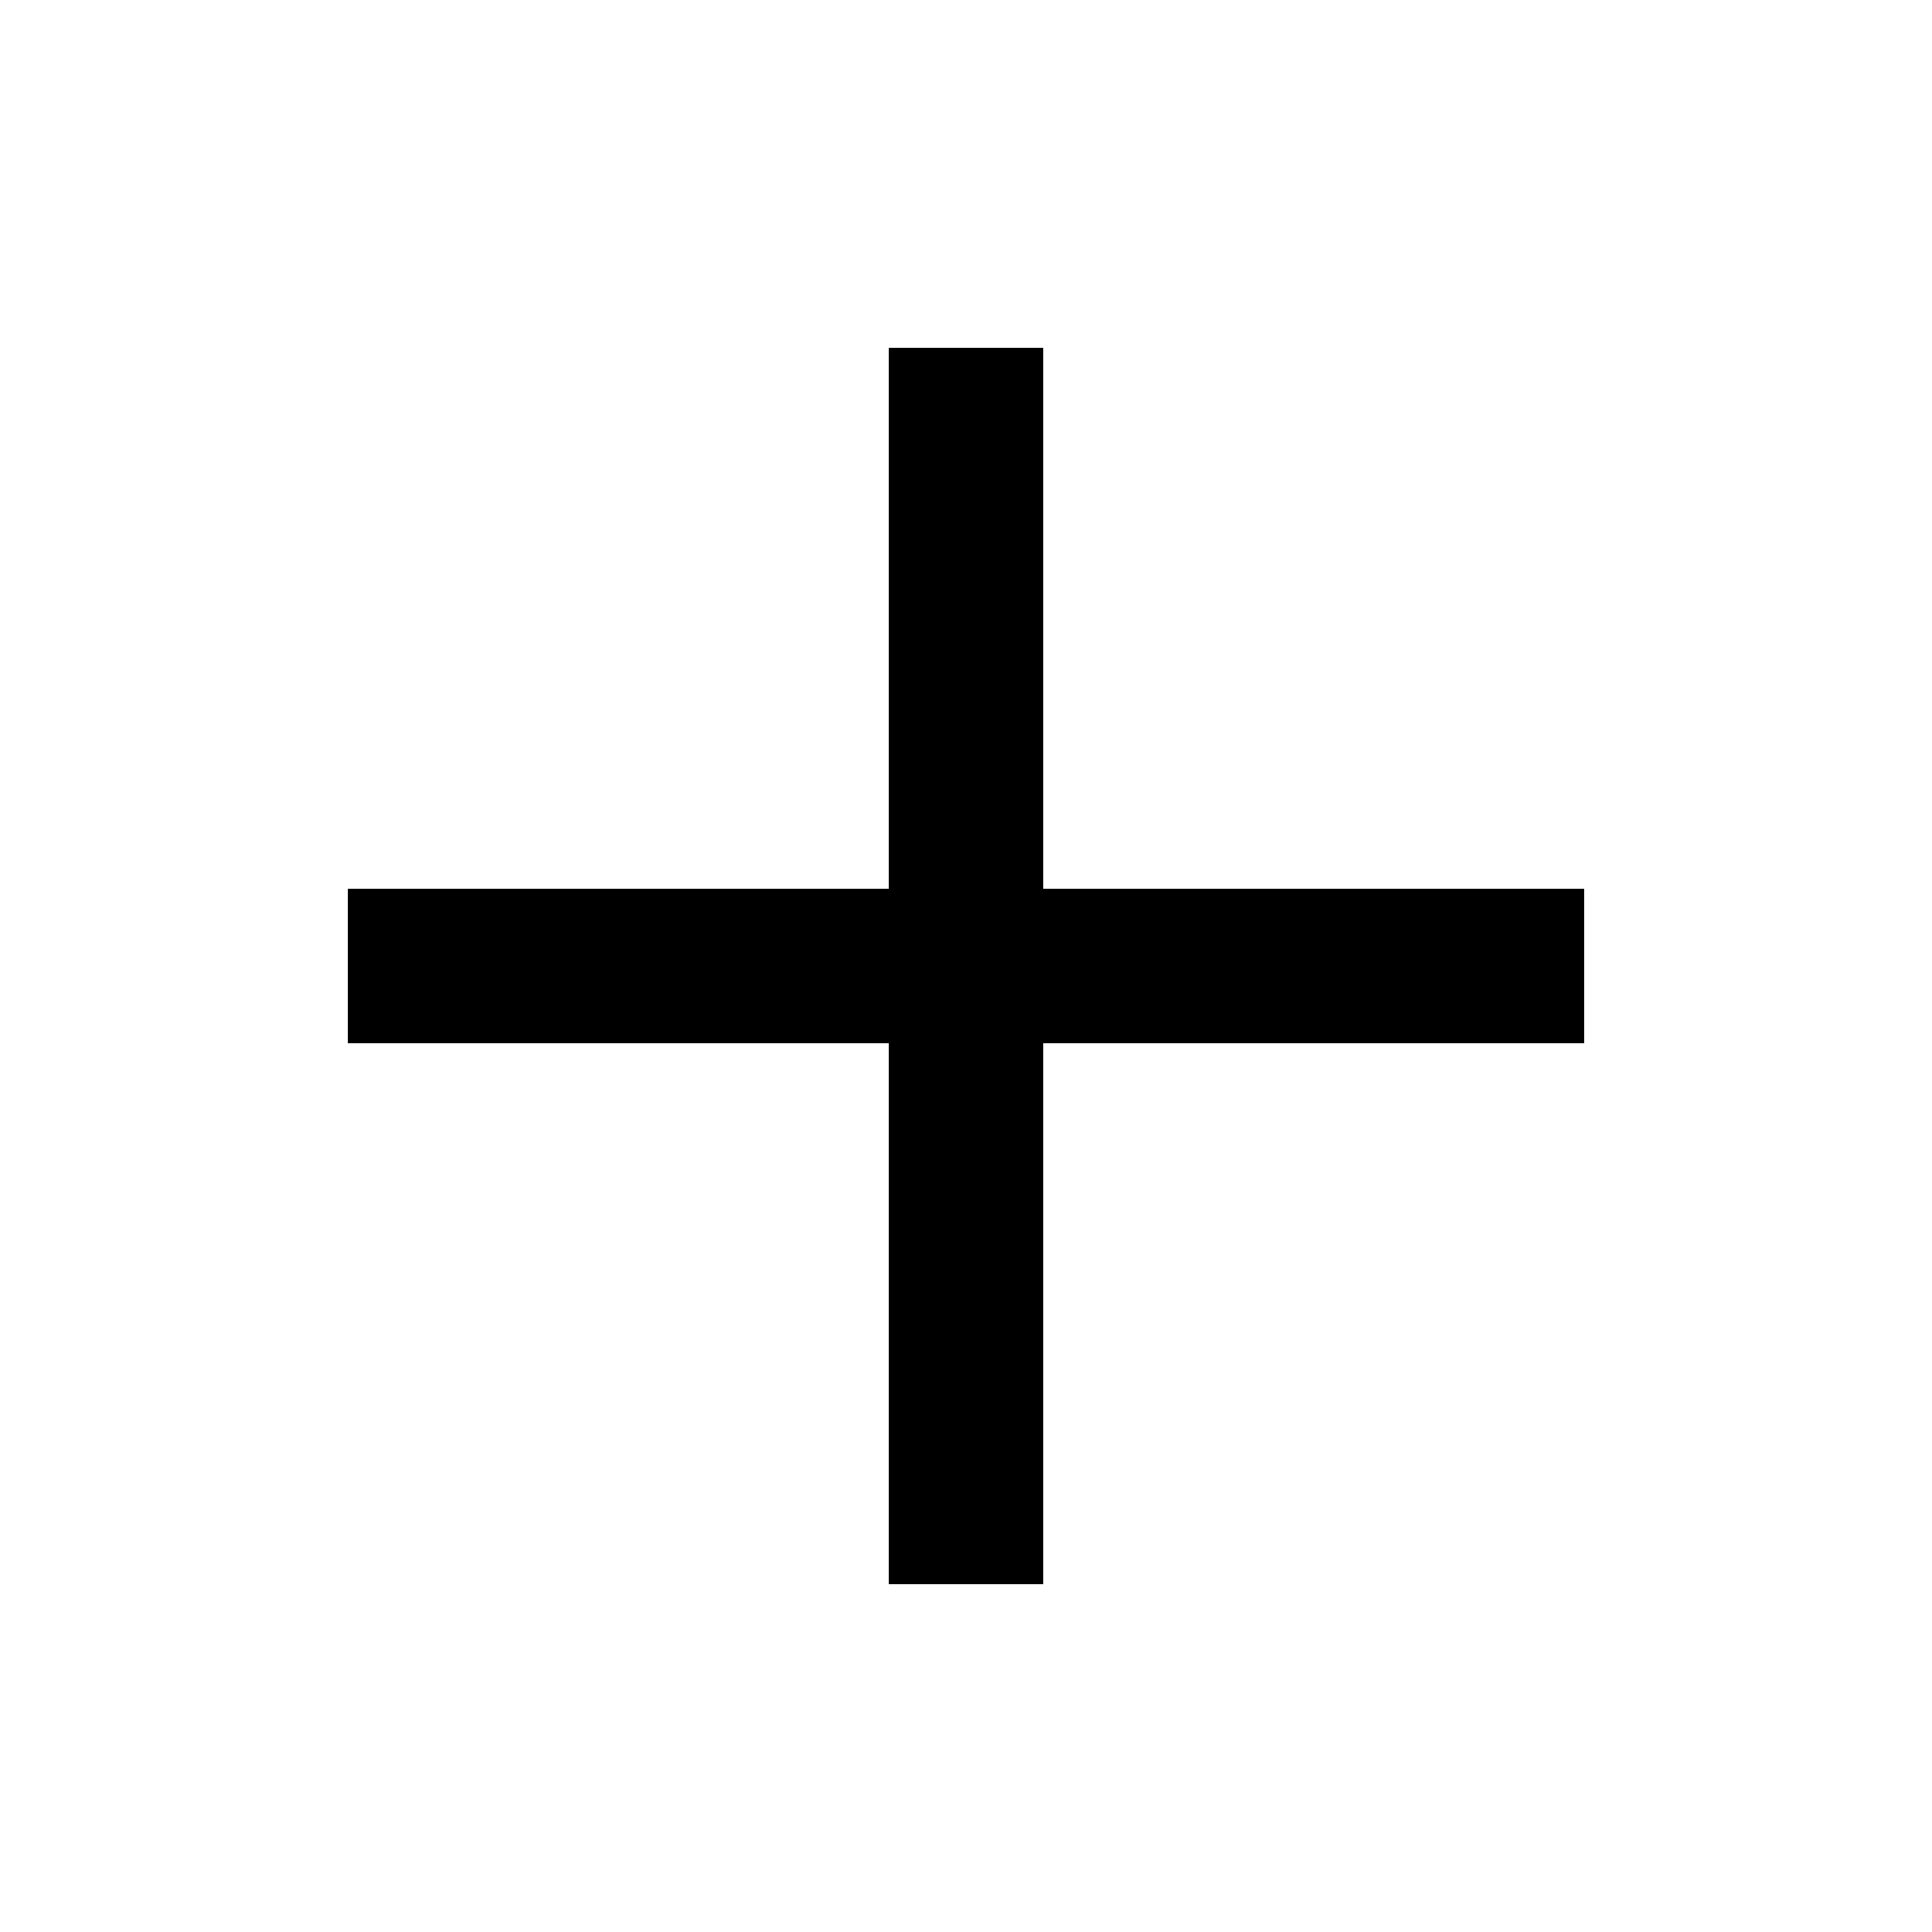
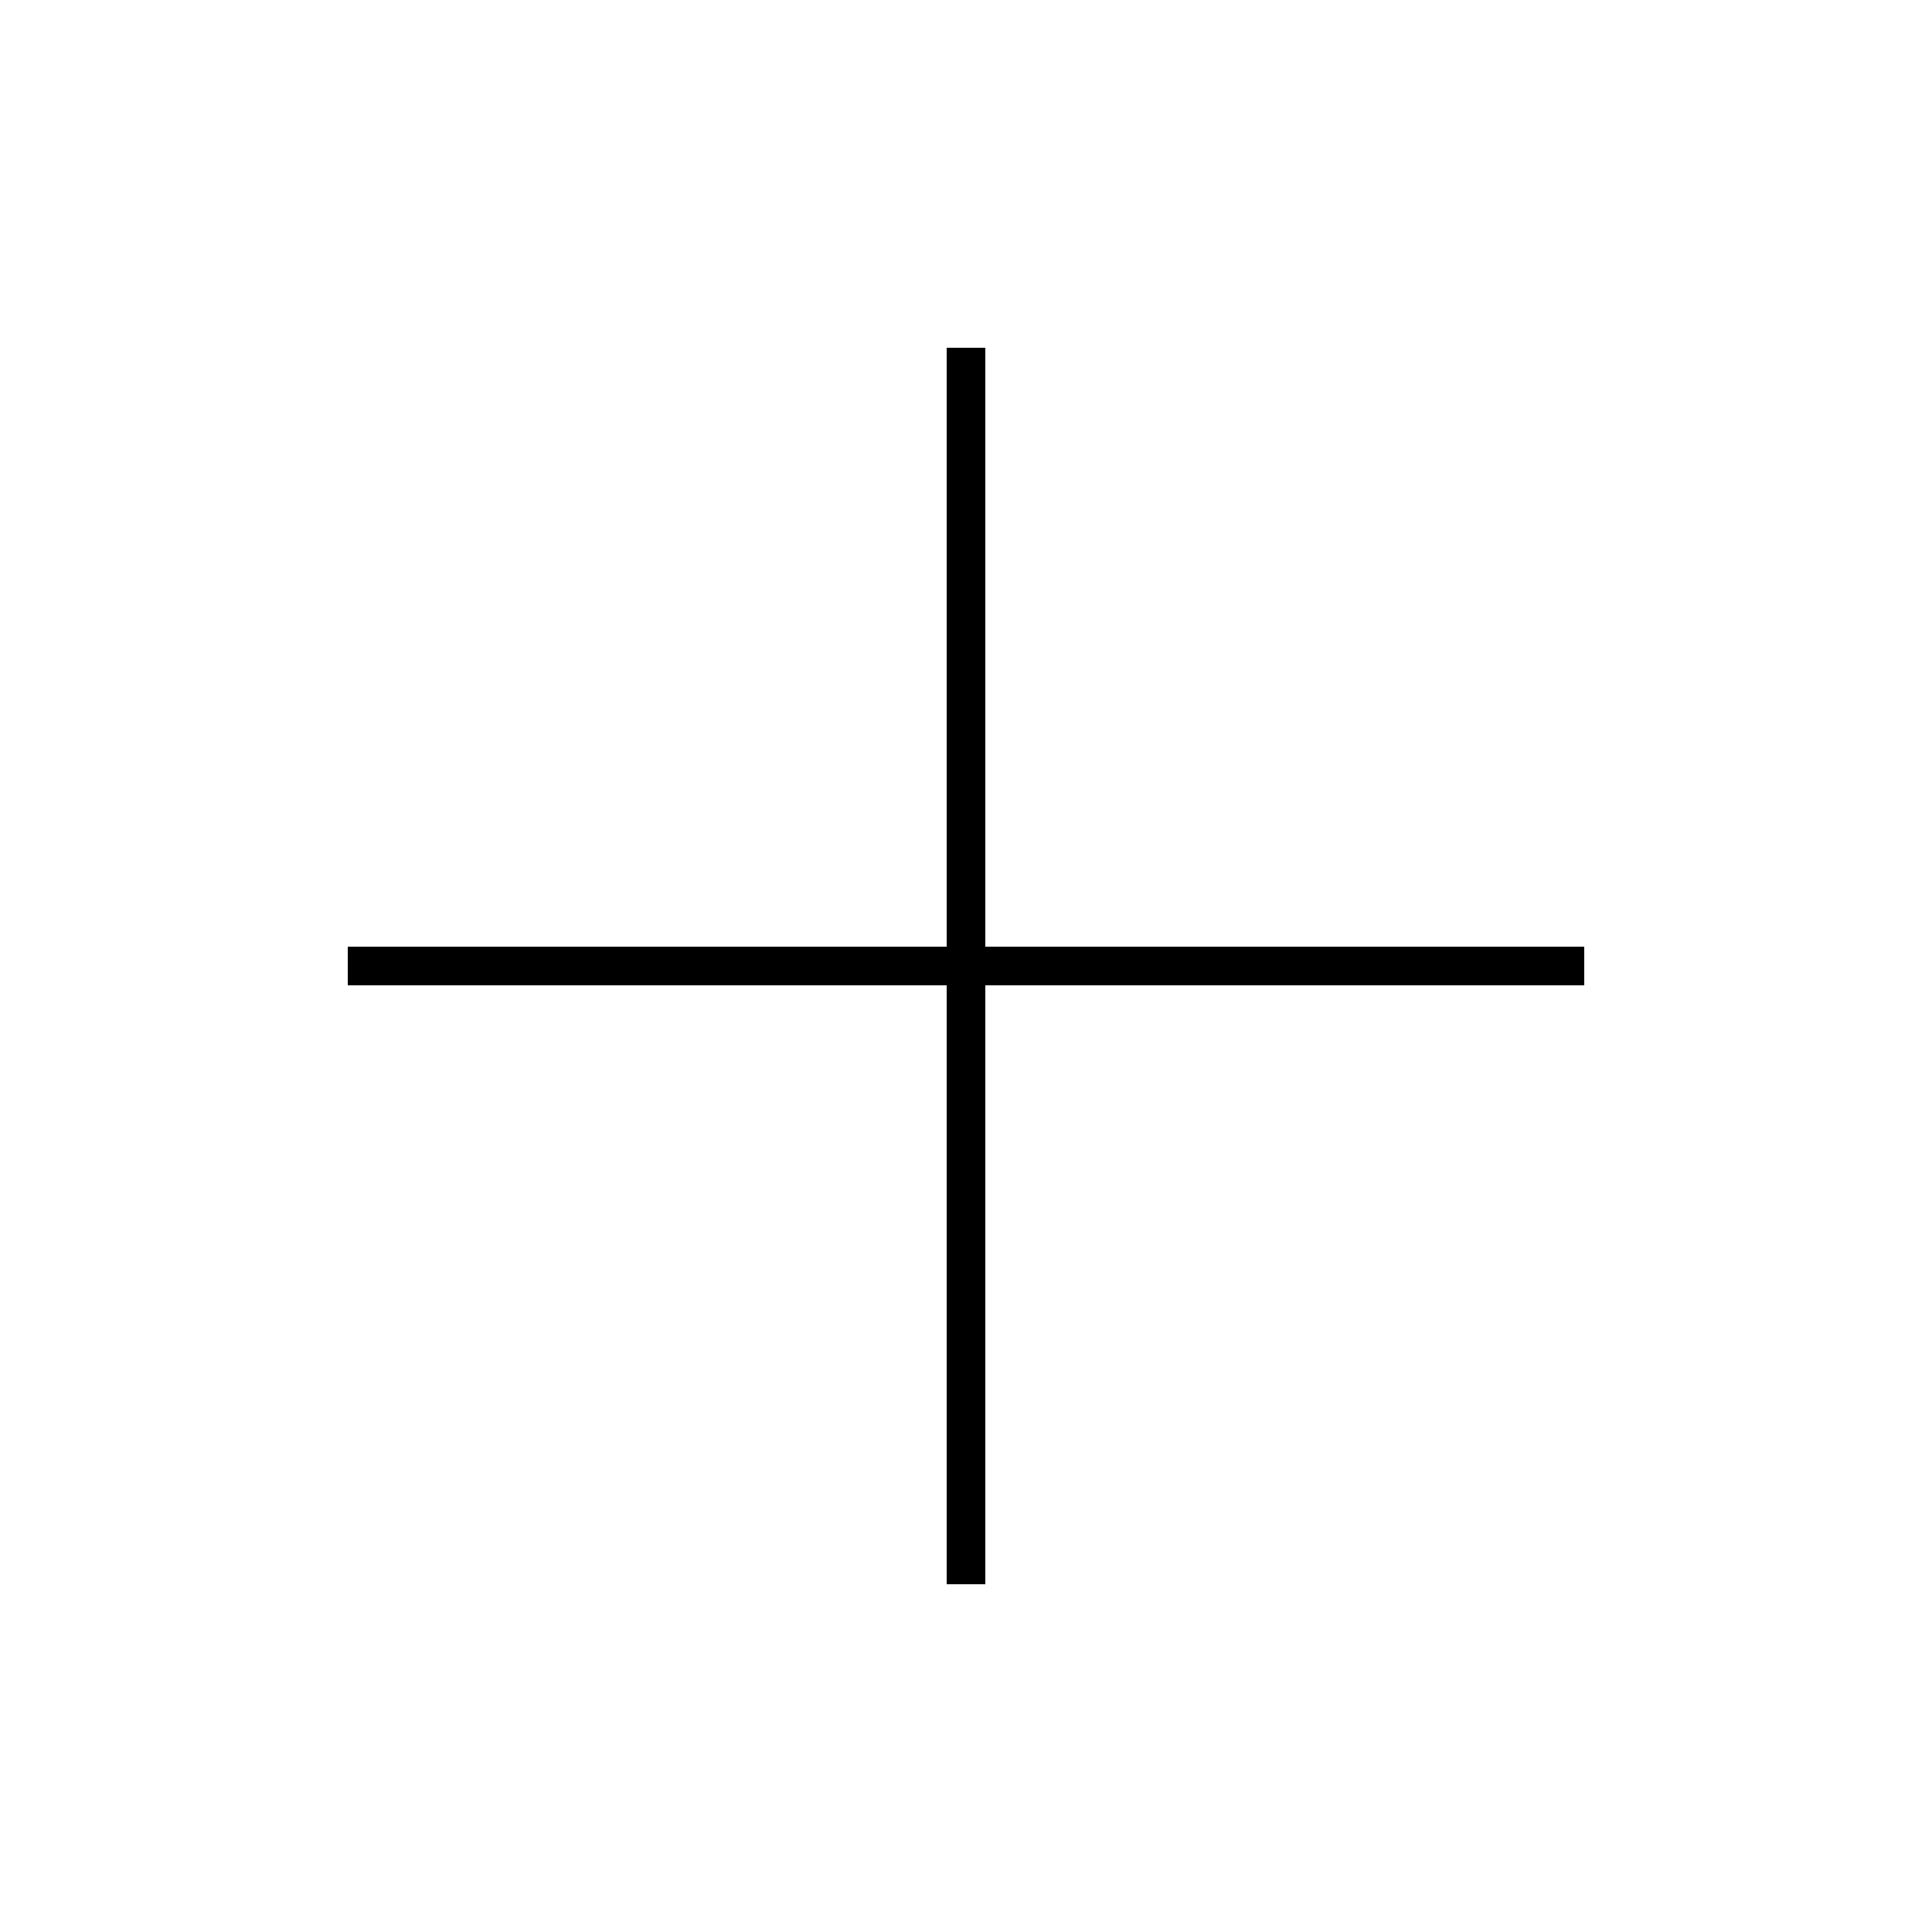
<svg xmlns="http://www.w3.org/2000/svg" enable-background="new 0 0 50 50" height="50px" id="Layer_1" version="1.1" viewBox="0 0 50 50" width="50px" xml:space="preserve">
  <rect fill="none" height="50" width="50" />
-   <line fill="none" stroke="#000000" stroke-miterlimit="10" stroke-width="4" x1="9" x2="41" y1="25" y2="25" />
-   <line fill="none" stroke="#000000" stroke-miterlimit="10" stroke-width="4" x1="25" x2="25" y1="9" y2="41" />
+   <line fill="none" stroke="#000000" stroke-miterlimit="10" strokeWidth="4" x1="9" x2="41" y1="25" y2="25" />
+   <line fill="none" stroke="#000000" stroke-miterlimit="10" strokeWidth="4" x1="25" x2="25" y1="9" y2="41" />
</svg>
